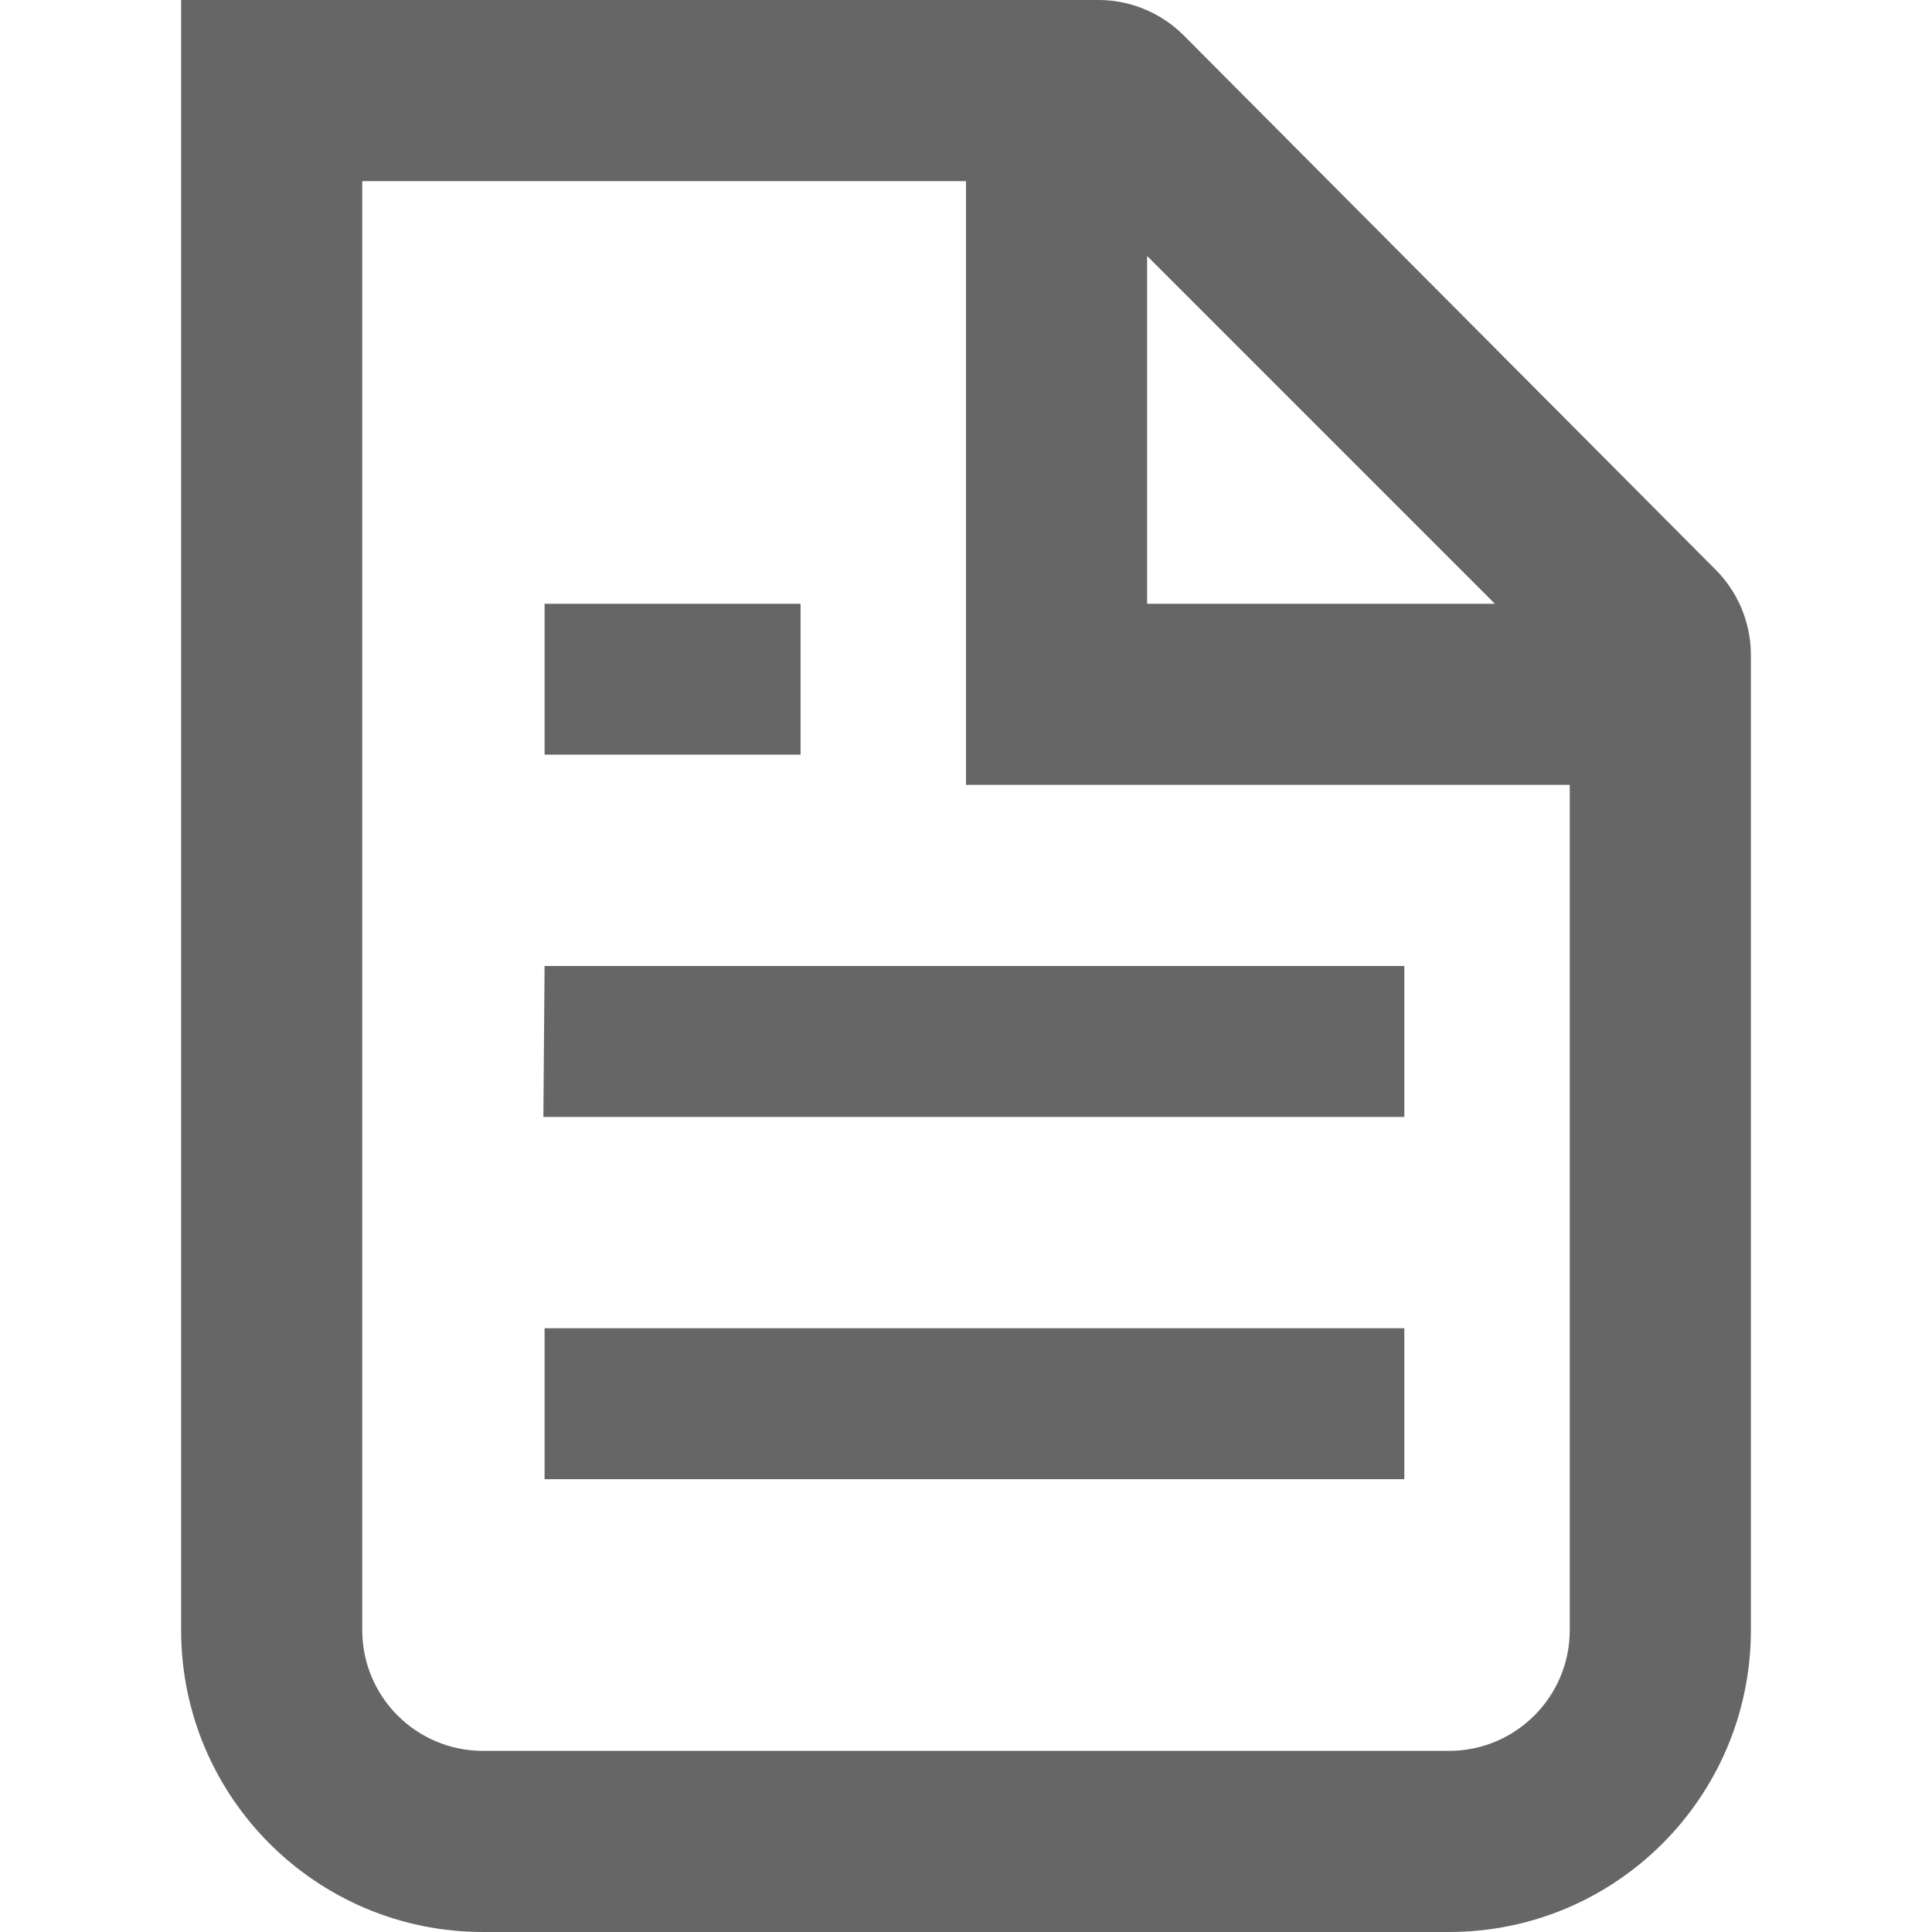
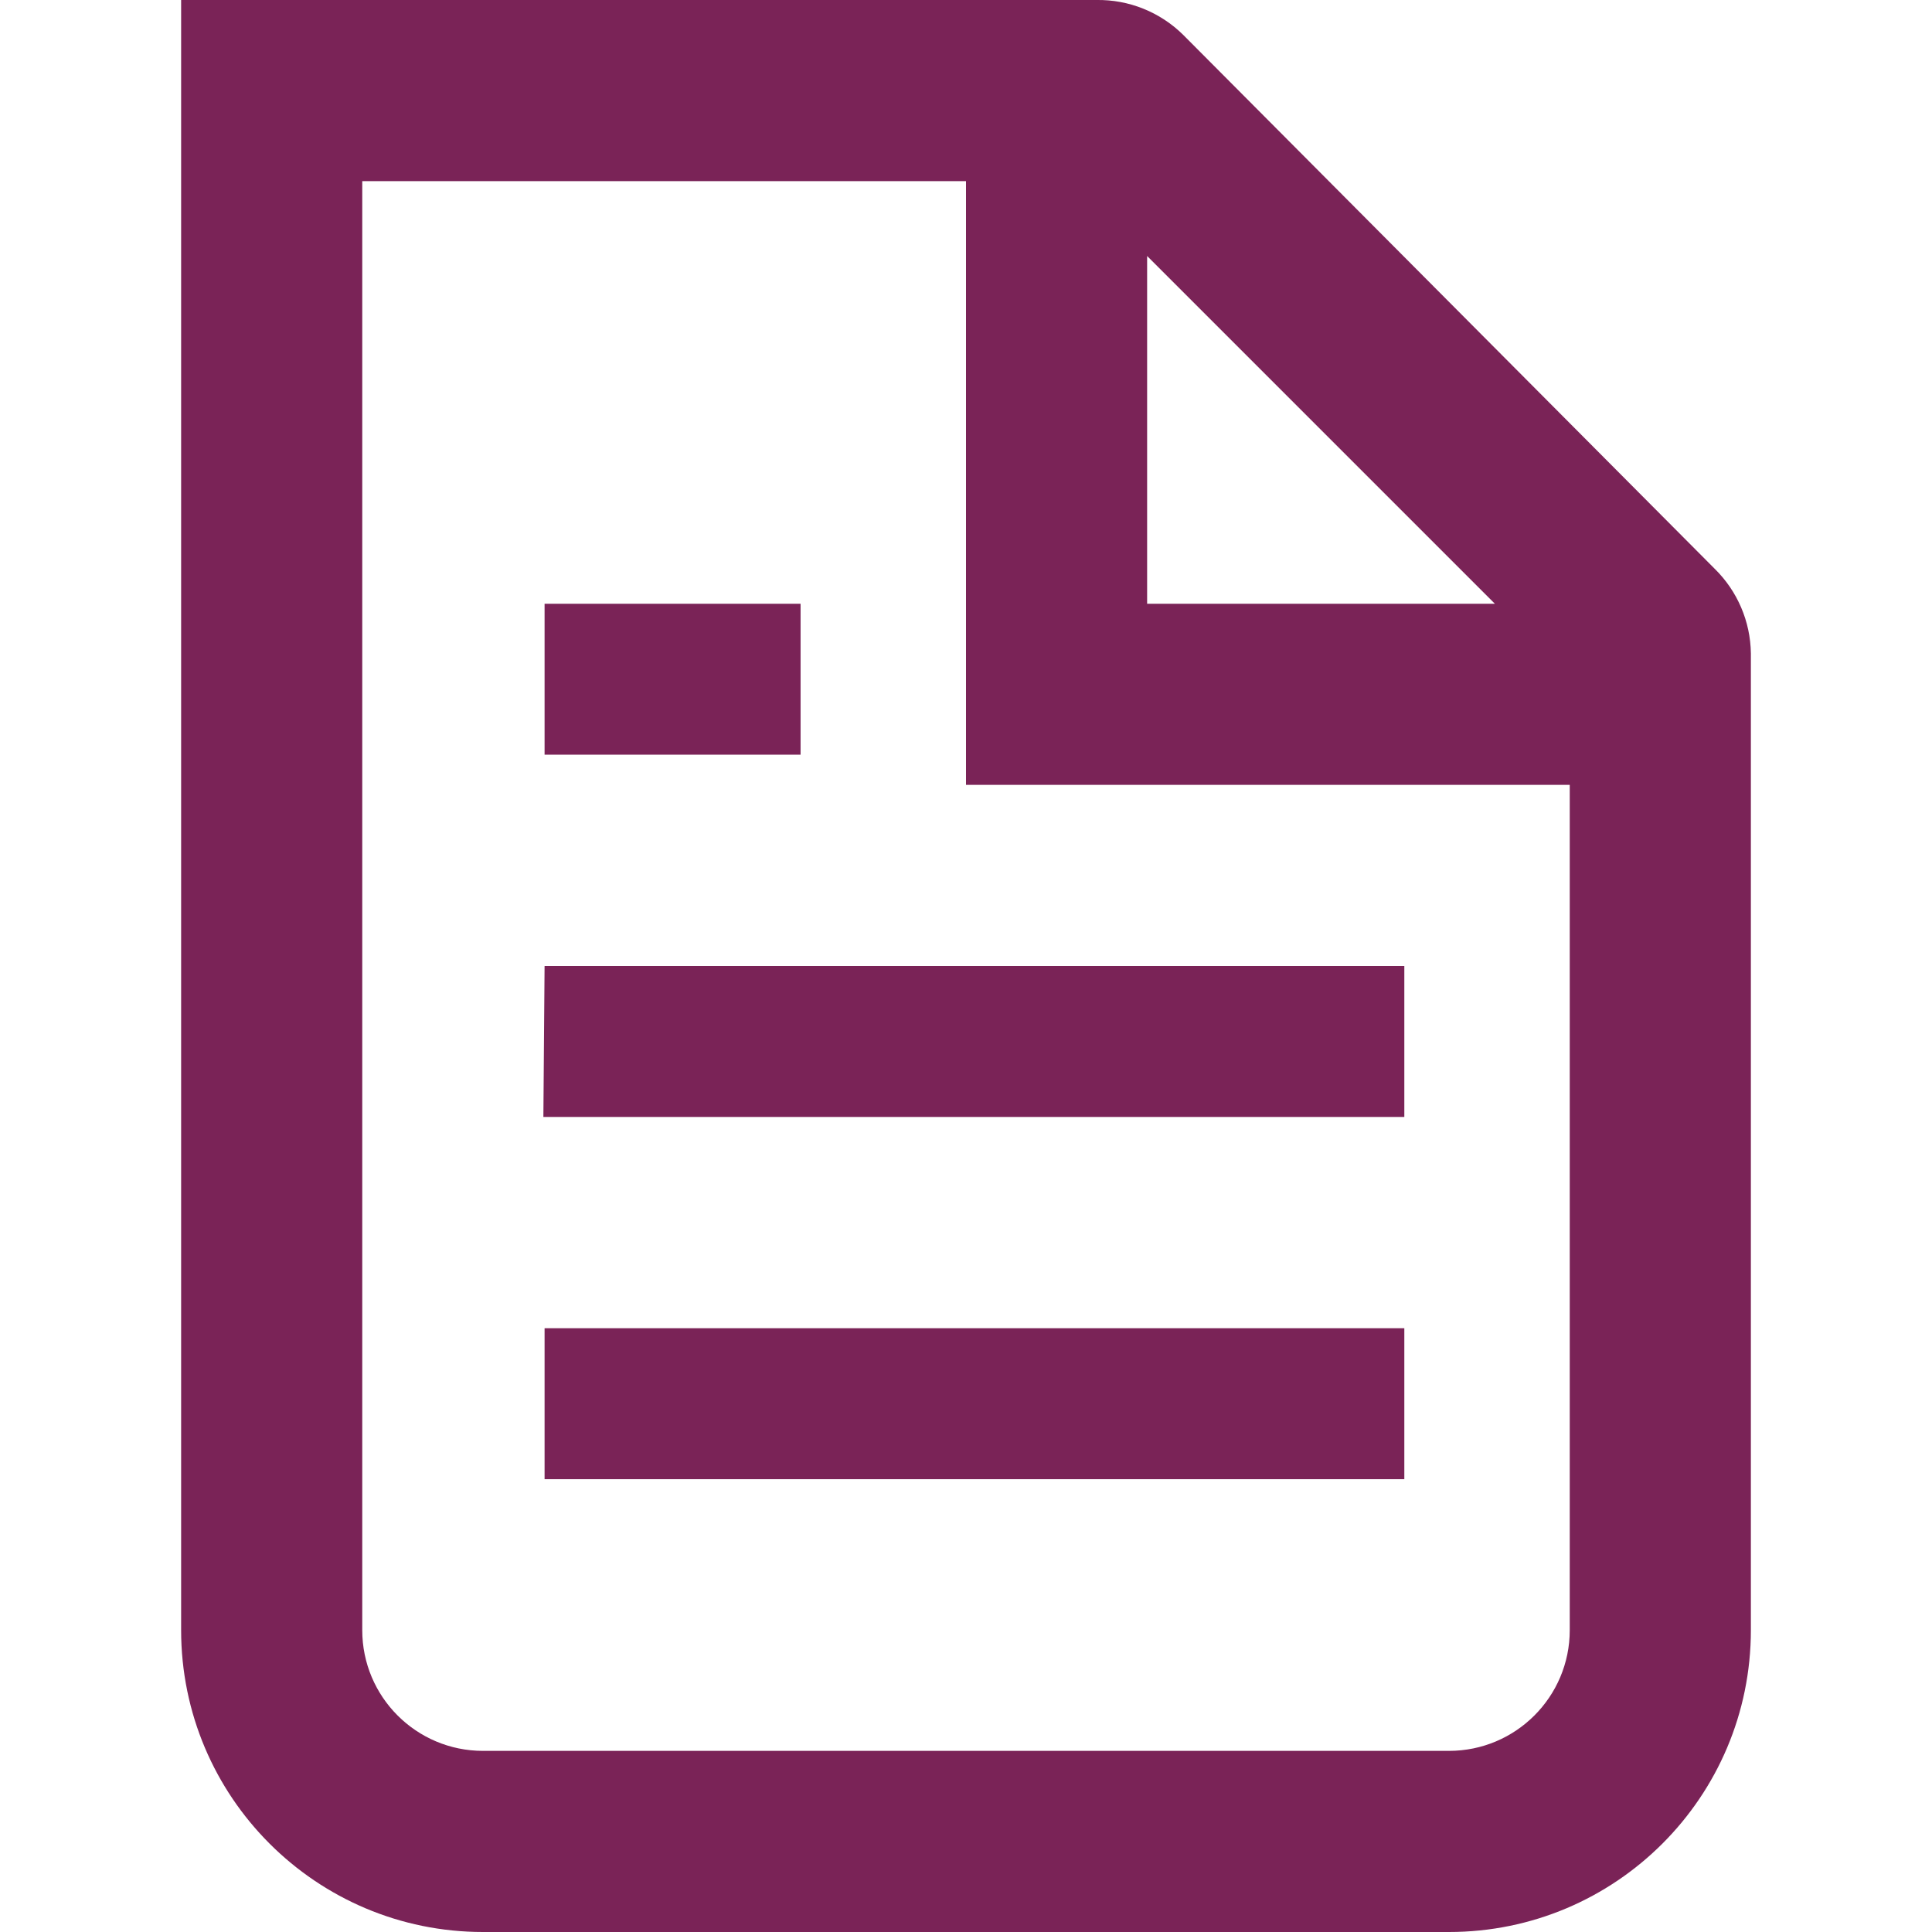
<svg xmlns="http://www.w3.org/2000/svg" fill="none" viewBox="0 0 16 16">
-   <path d="M14.5 13.5V5.41a1 1 0 0 0-.3-.7L9.8.29A1 1 0 0 0 9.08 0H1.5v13.5A2.5 2.5 0 0 0 4 16h8a2.5 2.5 0 0 0 2.5-2.5m-1.5 0v-7H8v-5H3v12a1 1 0 0 0 1 1h8a1 1 0 0 0 1-1M9.5 5V2.12L12.38 5zM5.13 5h-.62v1.25h2.12V5zm-.62 3h7.12v1.25H4.5zm.62 3h-.62v1.25h7.12V11z" clip-rule="evenodd" fill="#666" fill-rule="evenodd" />
+   <path d="M14.5 13.5V5.41a1 1 0 0 0-.3-.7L9.8.29A1 1 0 0 0 9.08 0H1.5v13.5A2.5 2.5 0 0 0 4 16h8a2.5 2.5 0 0 0 2.5-2.5m-1.5 0v-7H8v-5H3v12a1 1 0 0 0 1 1h8a1 1 0 0 0 1-1M9.5 5V2.12L12.38 5zM5.13 5h-.62v1.25h2.12V5zm-.62 3h7.12v1.25H4.5zm.62 3h-.62v1.25h7.12V11z" clip-rule="evenodd" fill="#7a2357" fill-rule="evenodd" />
</svg>
